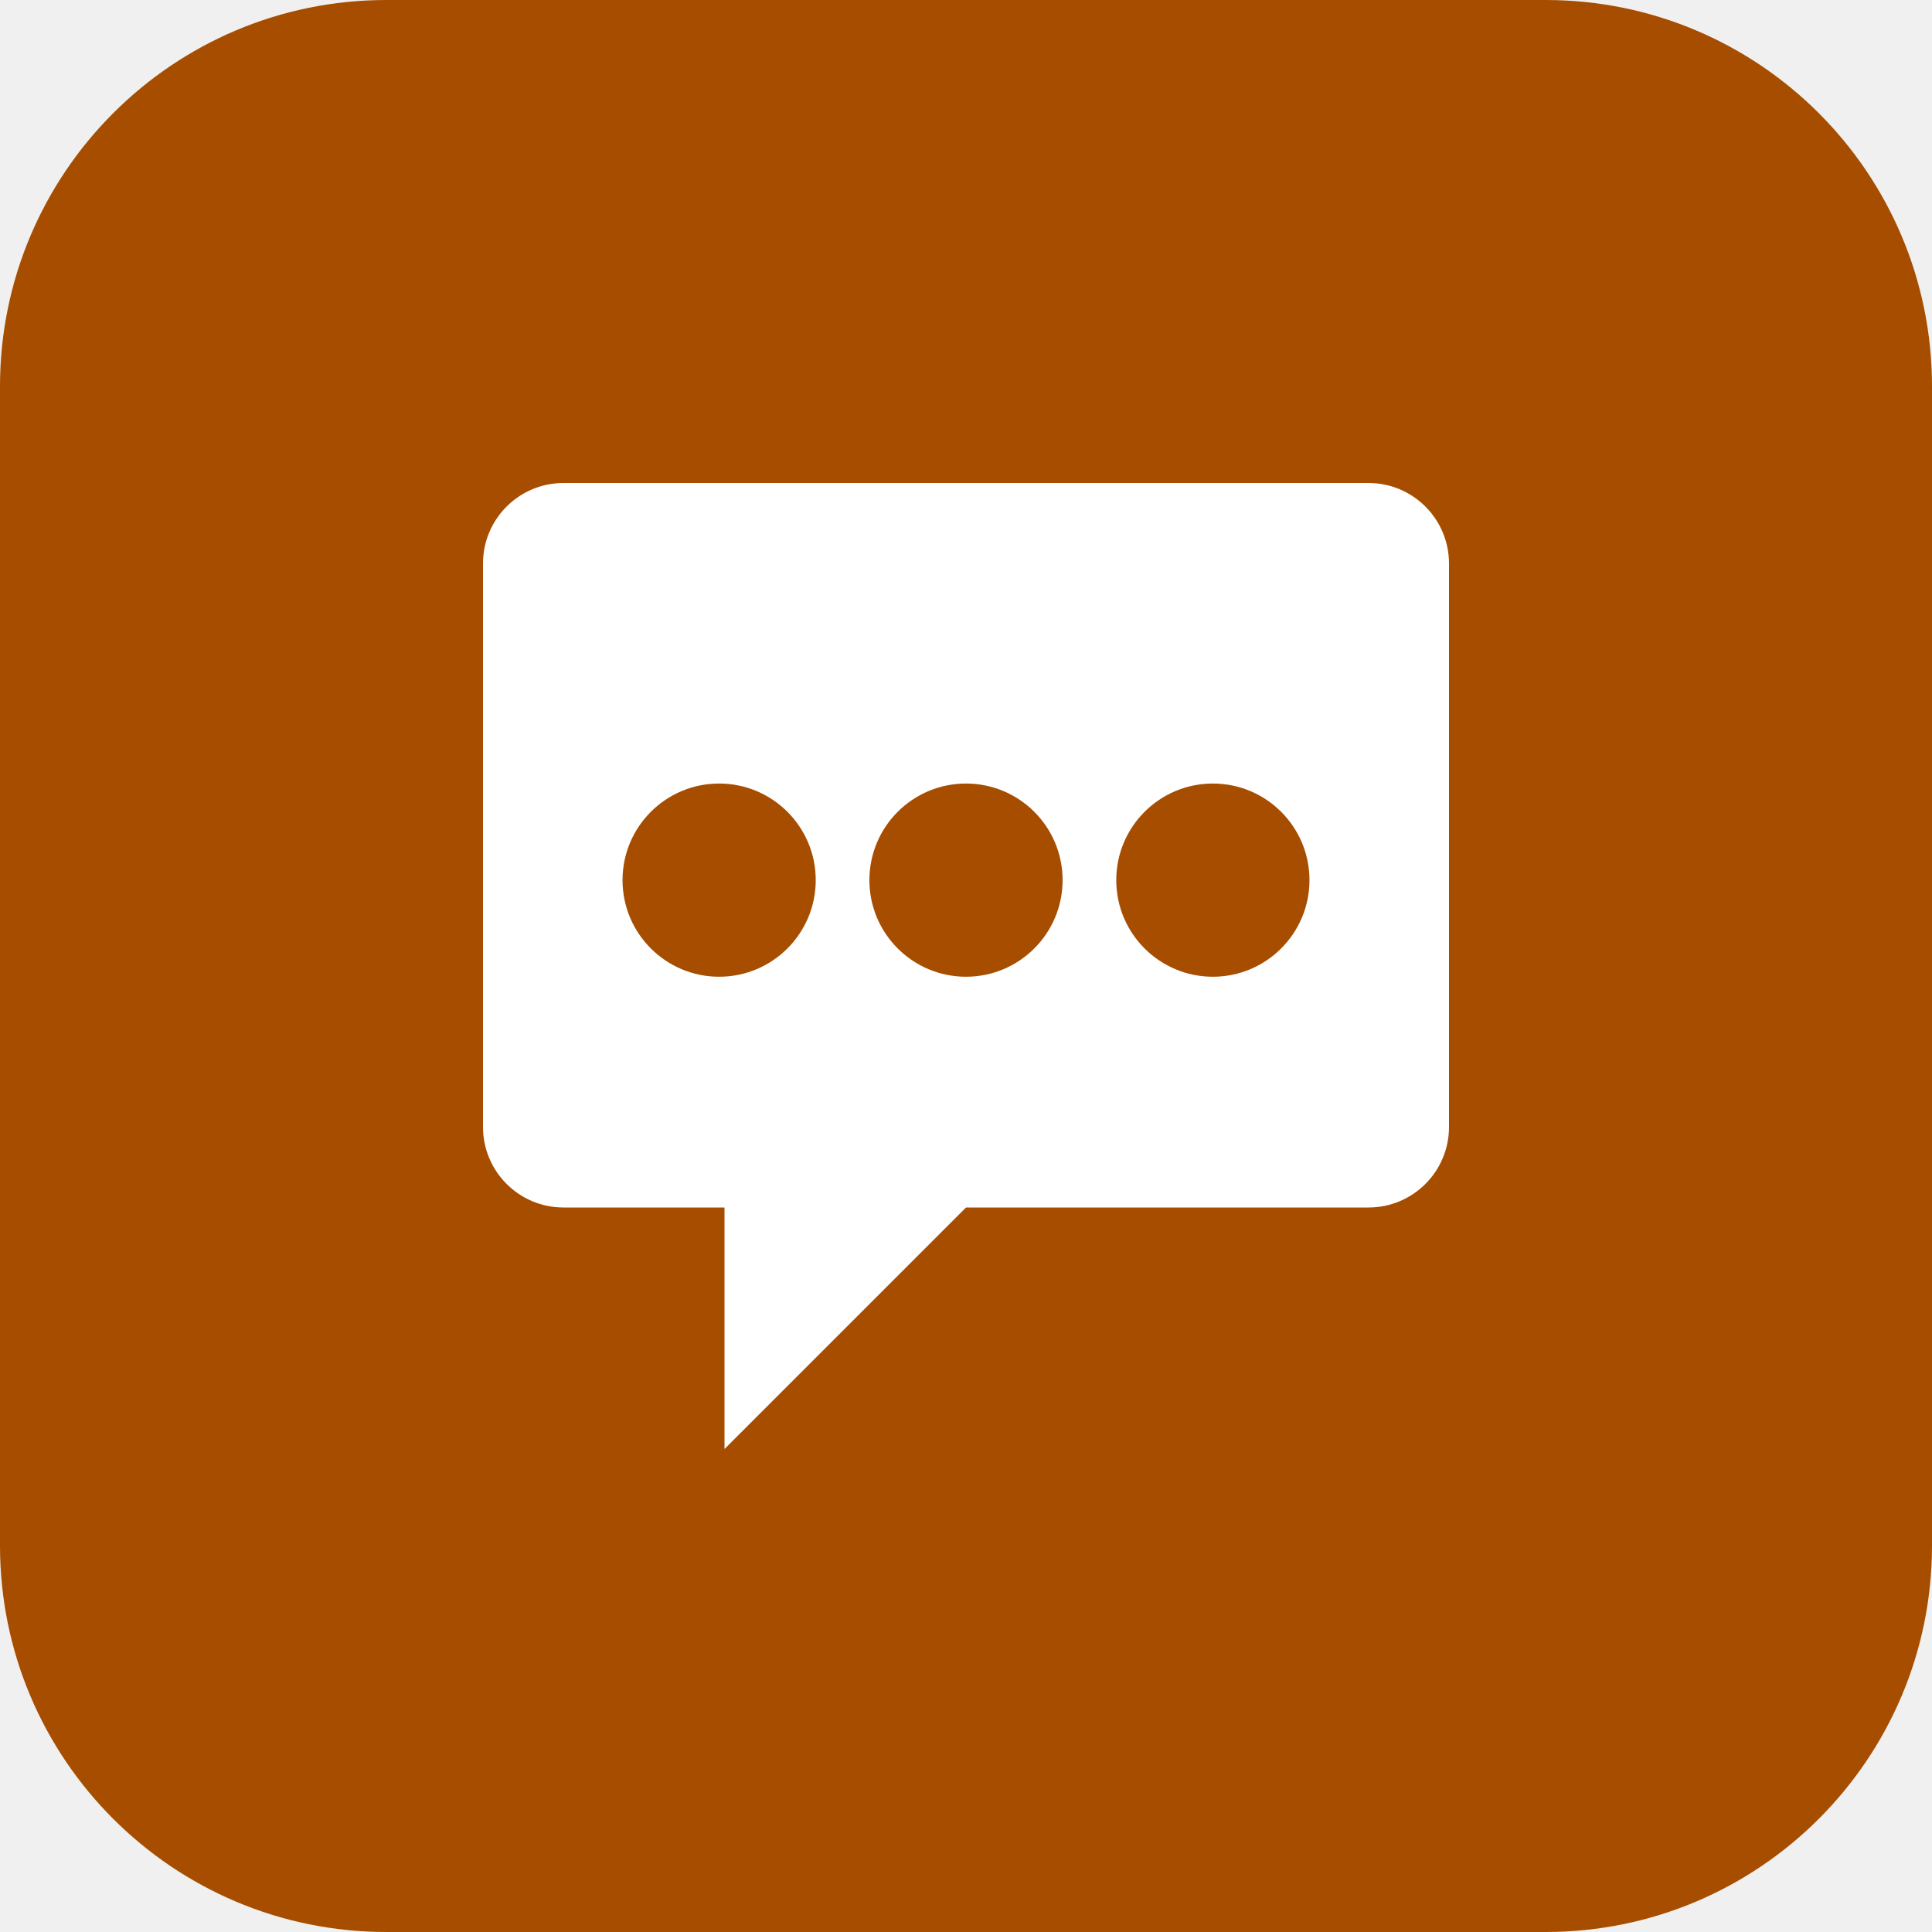
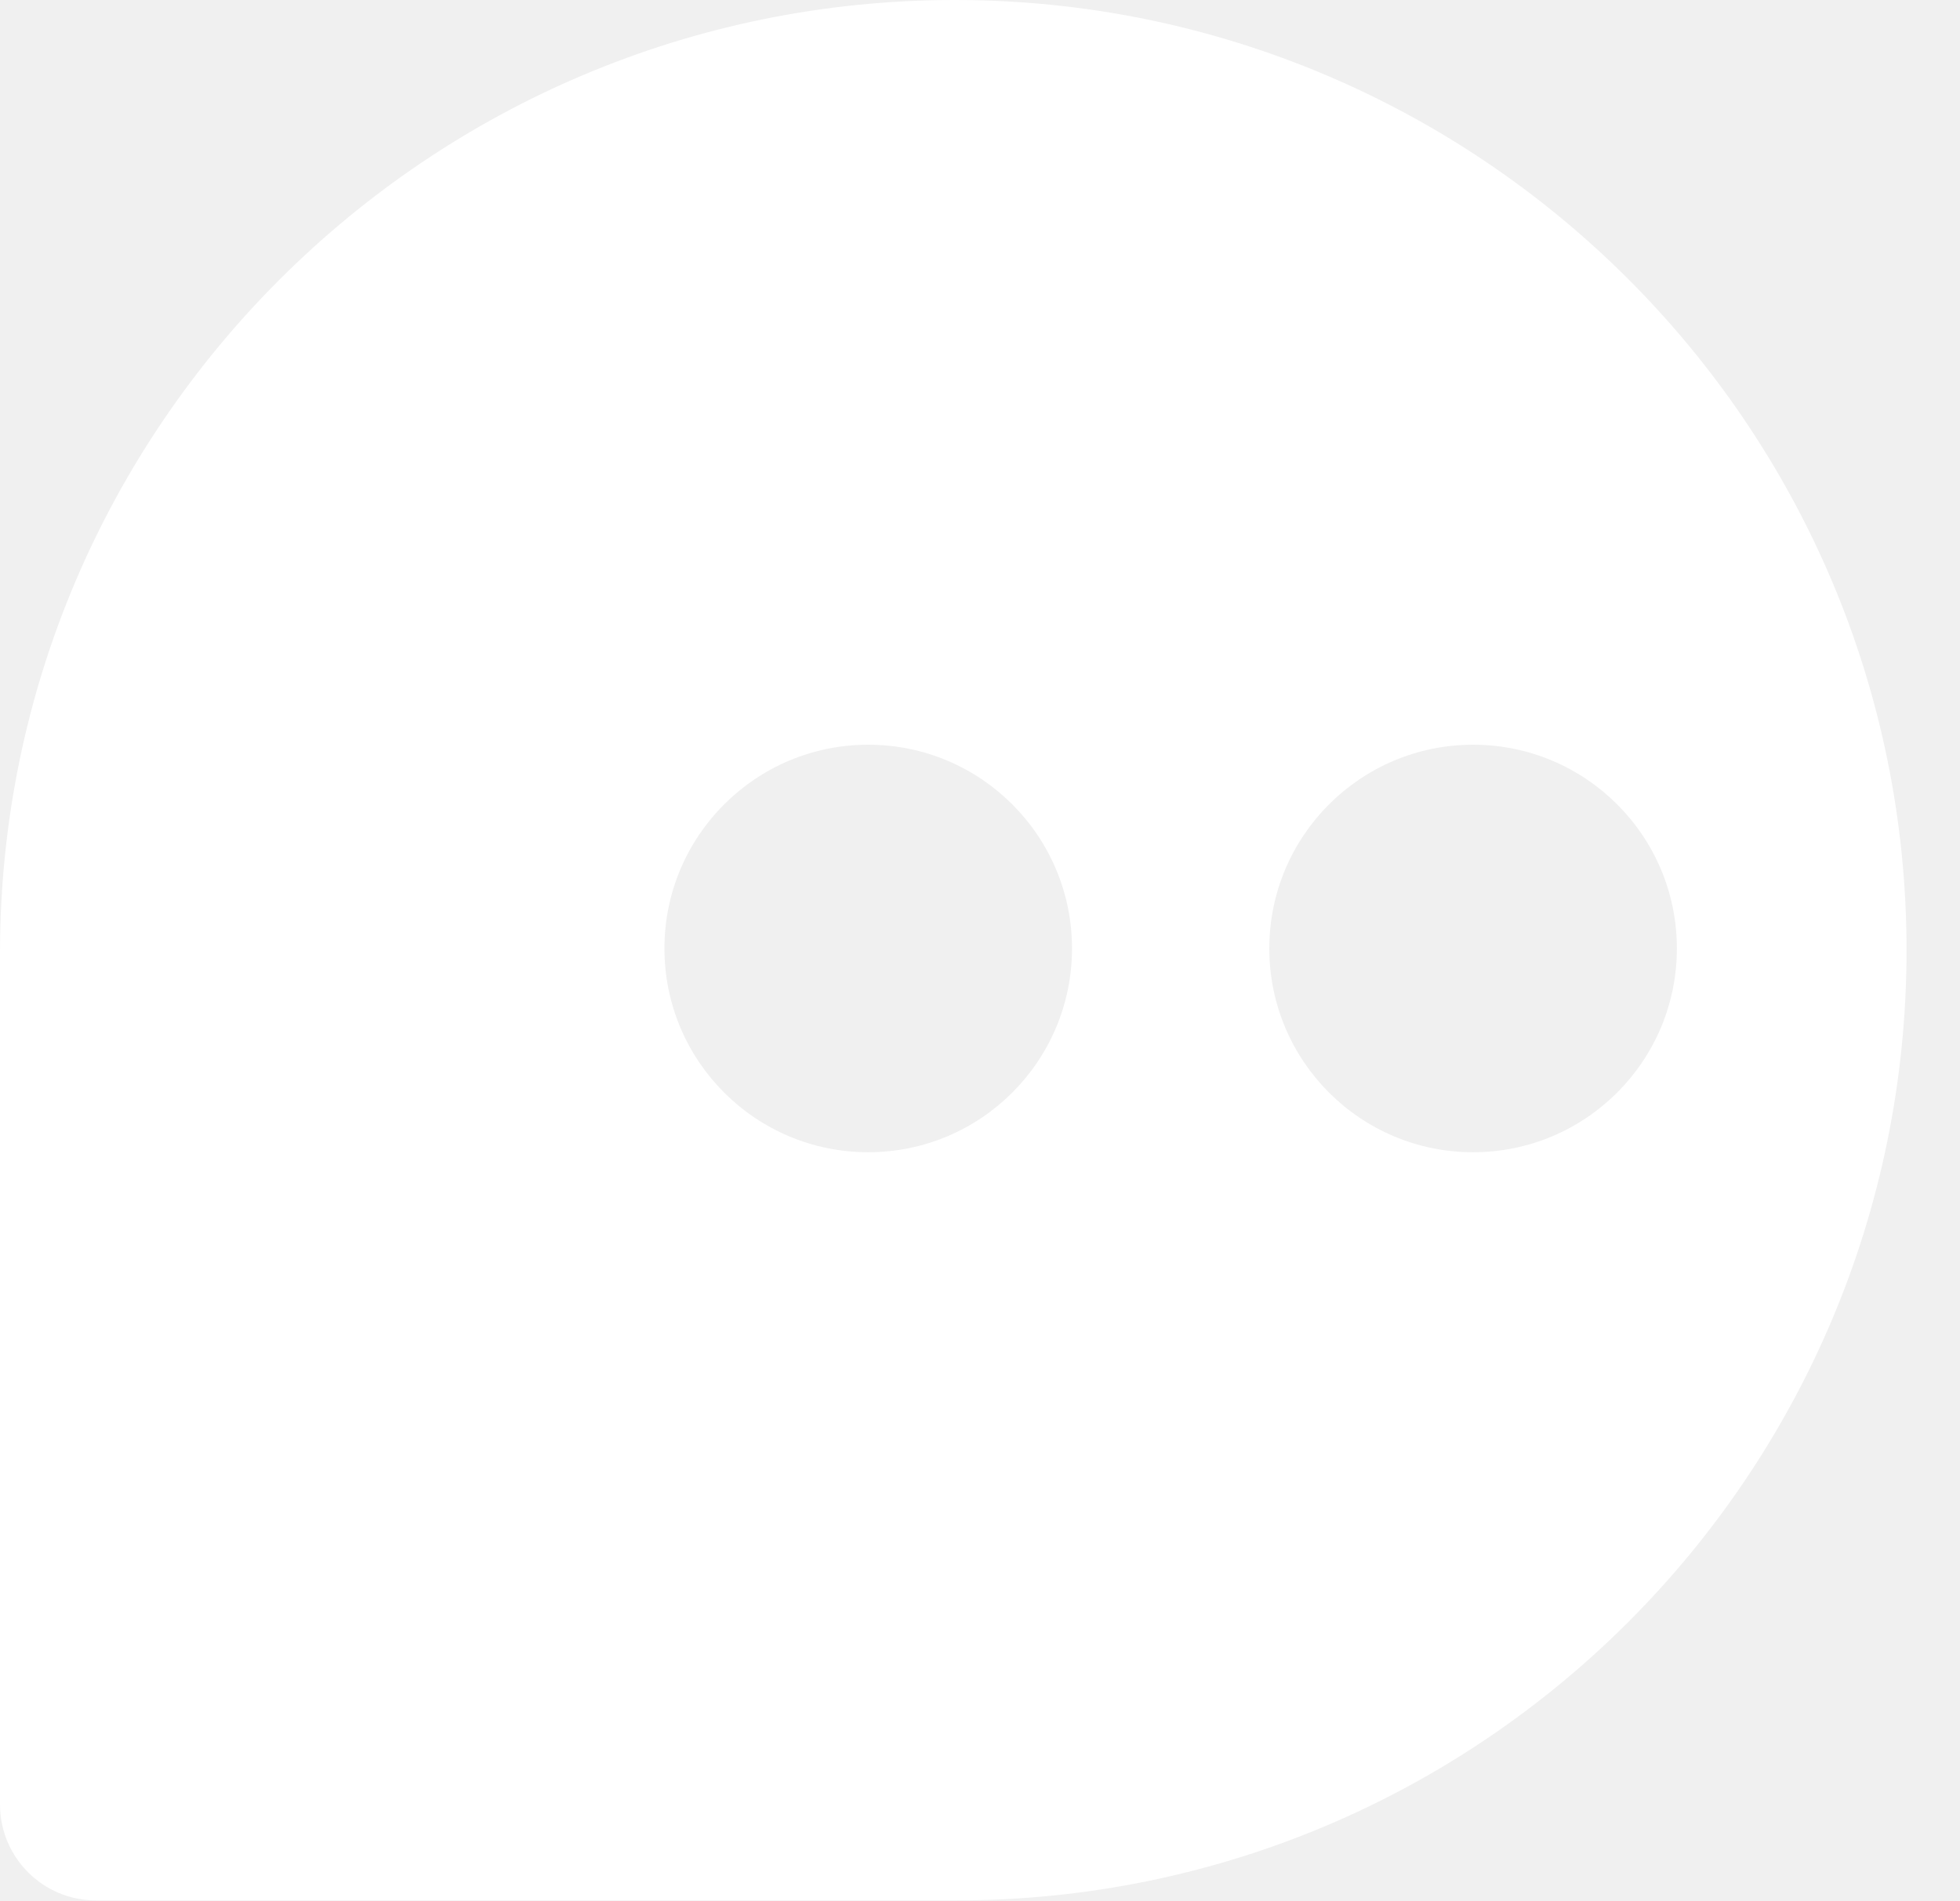
- <svg xmlns="http://www.w3.org/2000/svg" width="180" height="180" viewBox="0 0 180 180" fill="none">
-   <rect width="180" height="180" rx="36" fill="#a64d00" />
-   <path d="M45 52.5C45 48.358 48.358 45 52.5 45H127.5C131.642 45 135 48.358 135 52.5V105C135 109.142 131.642 112.5 127.5 112.5H90L67.5 135V112.5H52.5C48.358 112.5 45 109.142 45 105V52.5Z" fill="white" />
-   <circle cx="67" cy="82" r="9" fill="#a64d00" />
-   <circle cx="90" cy="82" r="9" fill="#a64d00" />
-   <circle cx="113" cy="82" r="9" fill="#a64d00" />
+ <svg xmlns="http://www.w3.org/2000/svg" width="33" height="32" viewBox="0 0 33 32" fill="none">
+   <path fill-rule="evenodd" clip-rule="evenodd" d="M16.075 0C7.211 0 0 7.186 0 16.05V30.385C0 31.277 0.723 32 1.615 32H16.1C24.937 32 32.1 24.837 32.1 16C32.1 7.163 24.912 0 16.075 0ZM24.802 19.402C26.697 19.402 28.233 17.866 28.233 15.971C28.233 14.076 26.697 12.54 24.802 12.54C22.907 12.54 21.371 14.076 21.371 15.971C21.371 17.866 22.907 19.402 24.802 19.402ZM14.618 19.402C16.513 19.402 18.049 17.866 18.049 15.971C18.049 14.076 16.513 12.54 14.618 12.54C12.723 12.54 11.187 14.076 11.187 15.971C11.187 17.866 12.723 19.402 14.618 19.402Z" fill="white" />
</svg>
